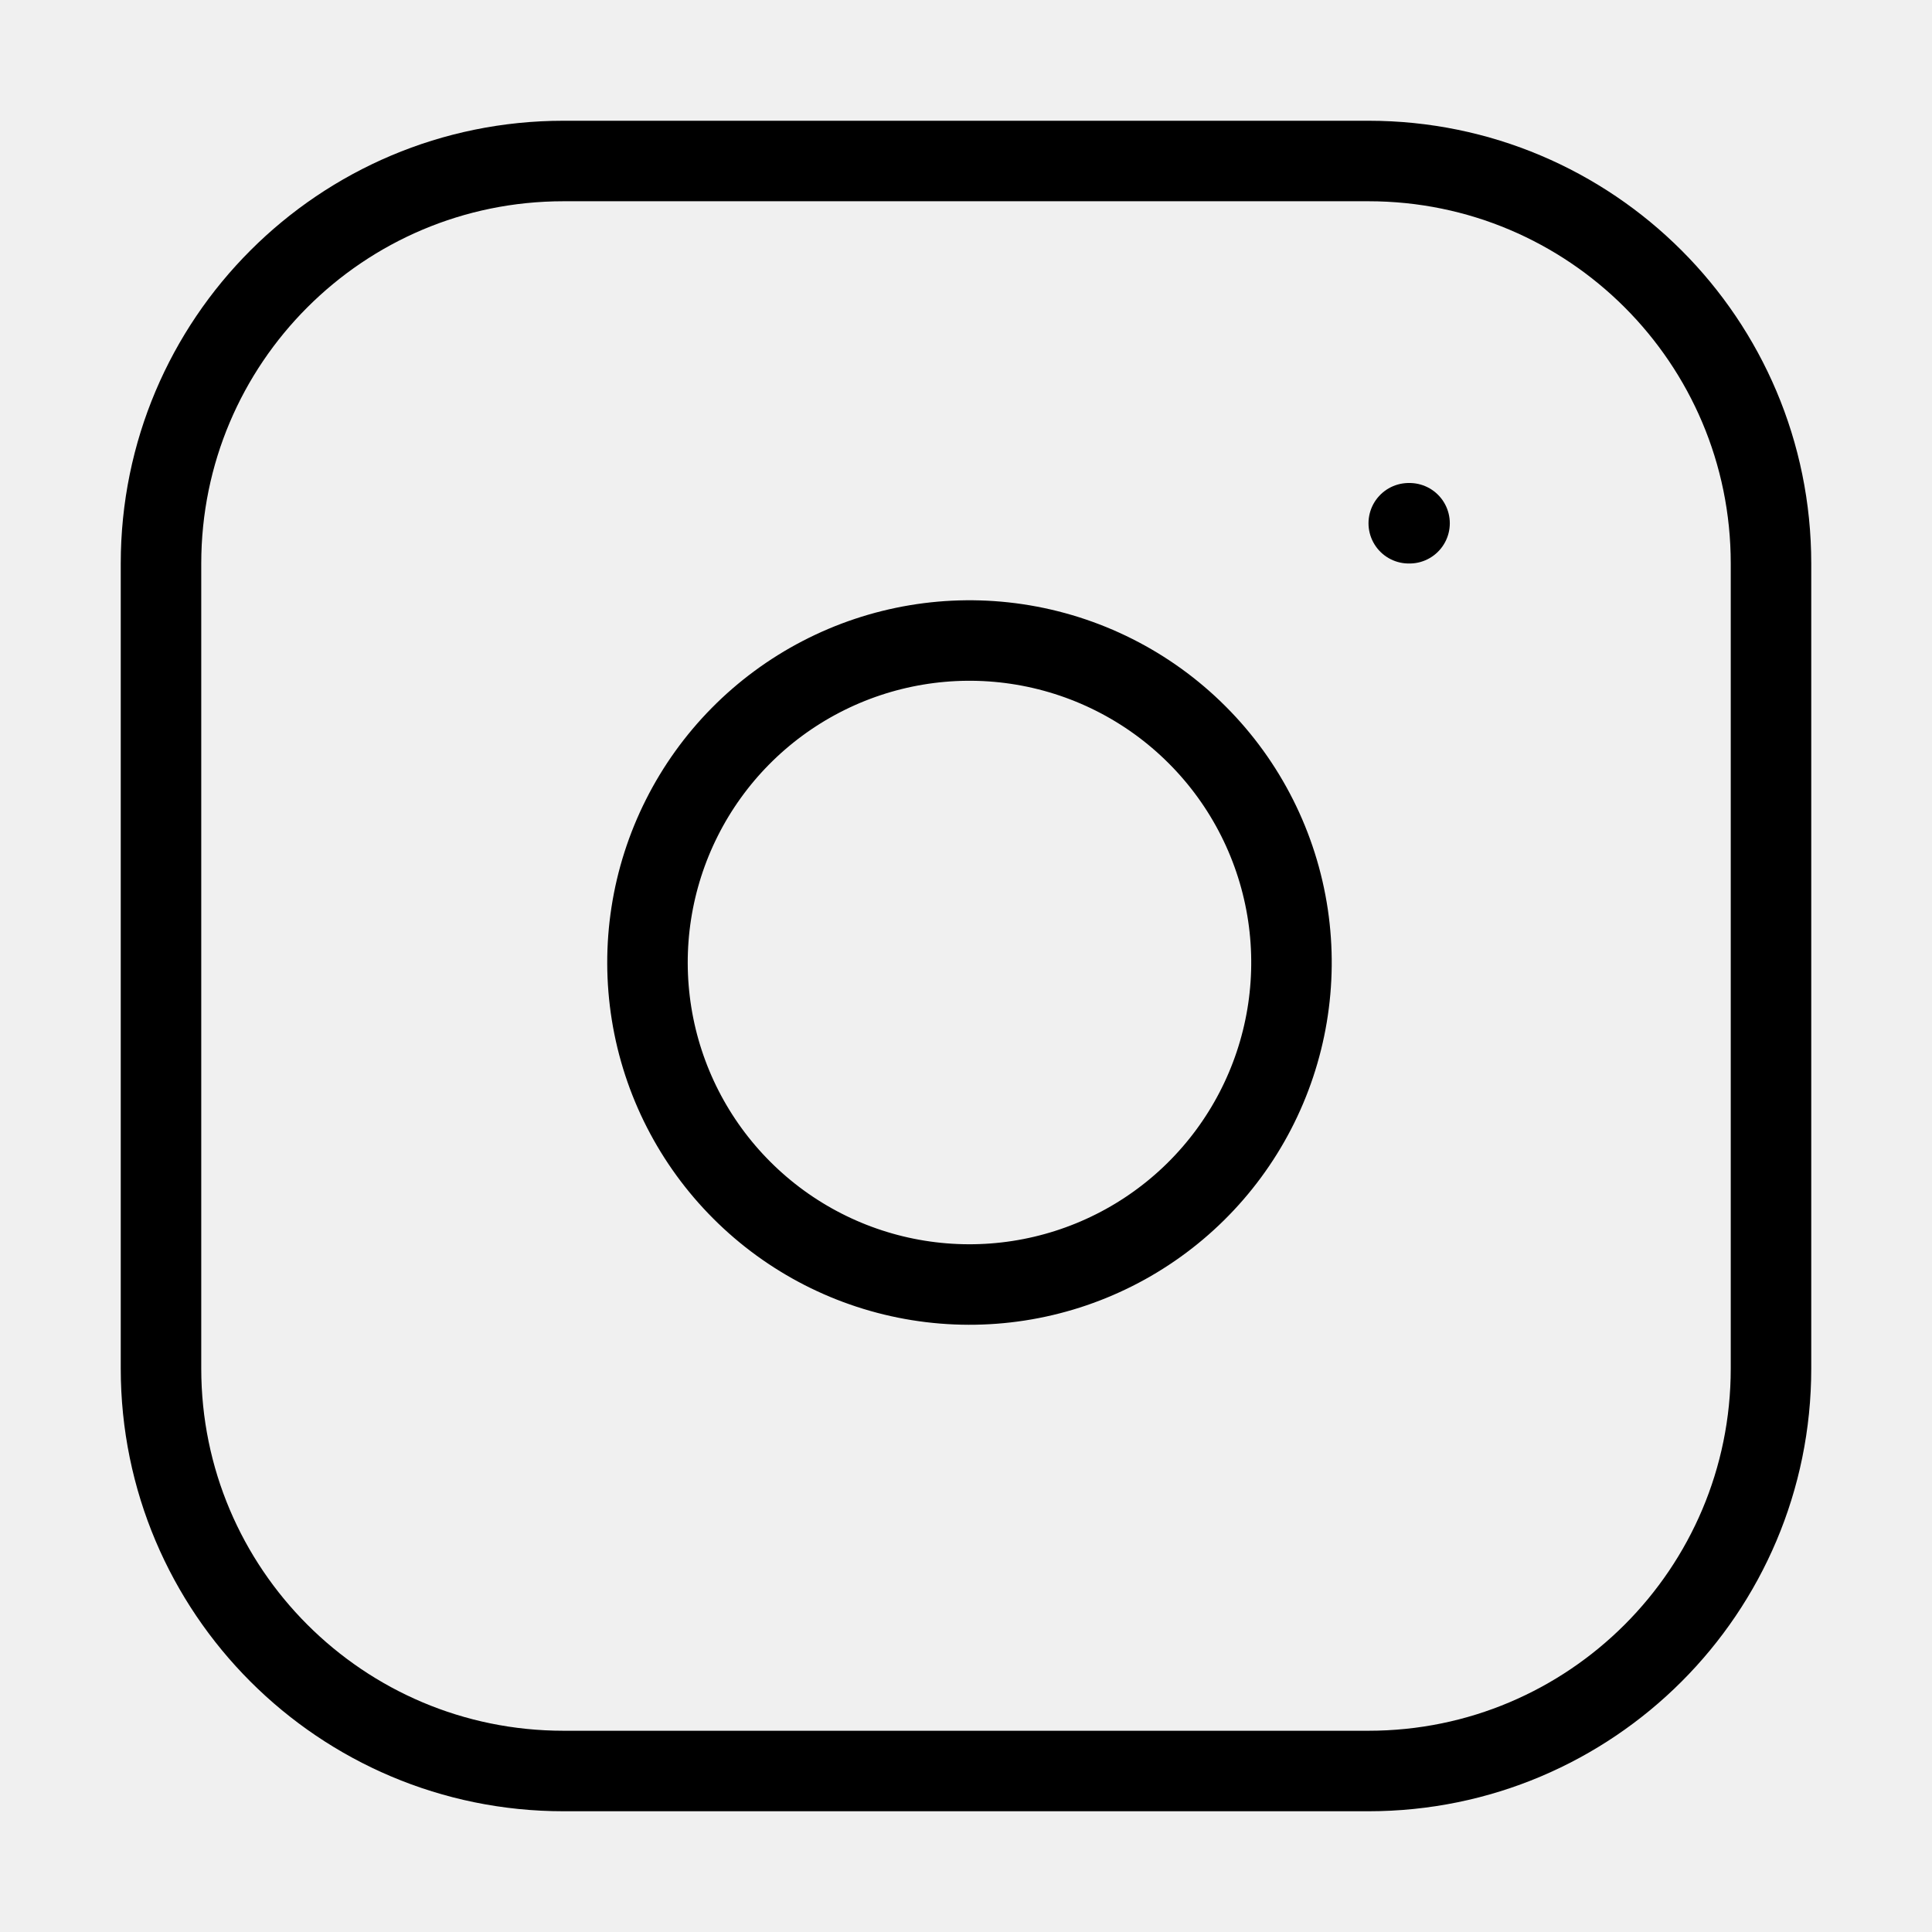
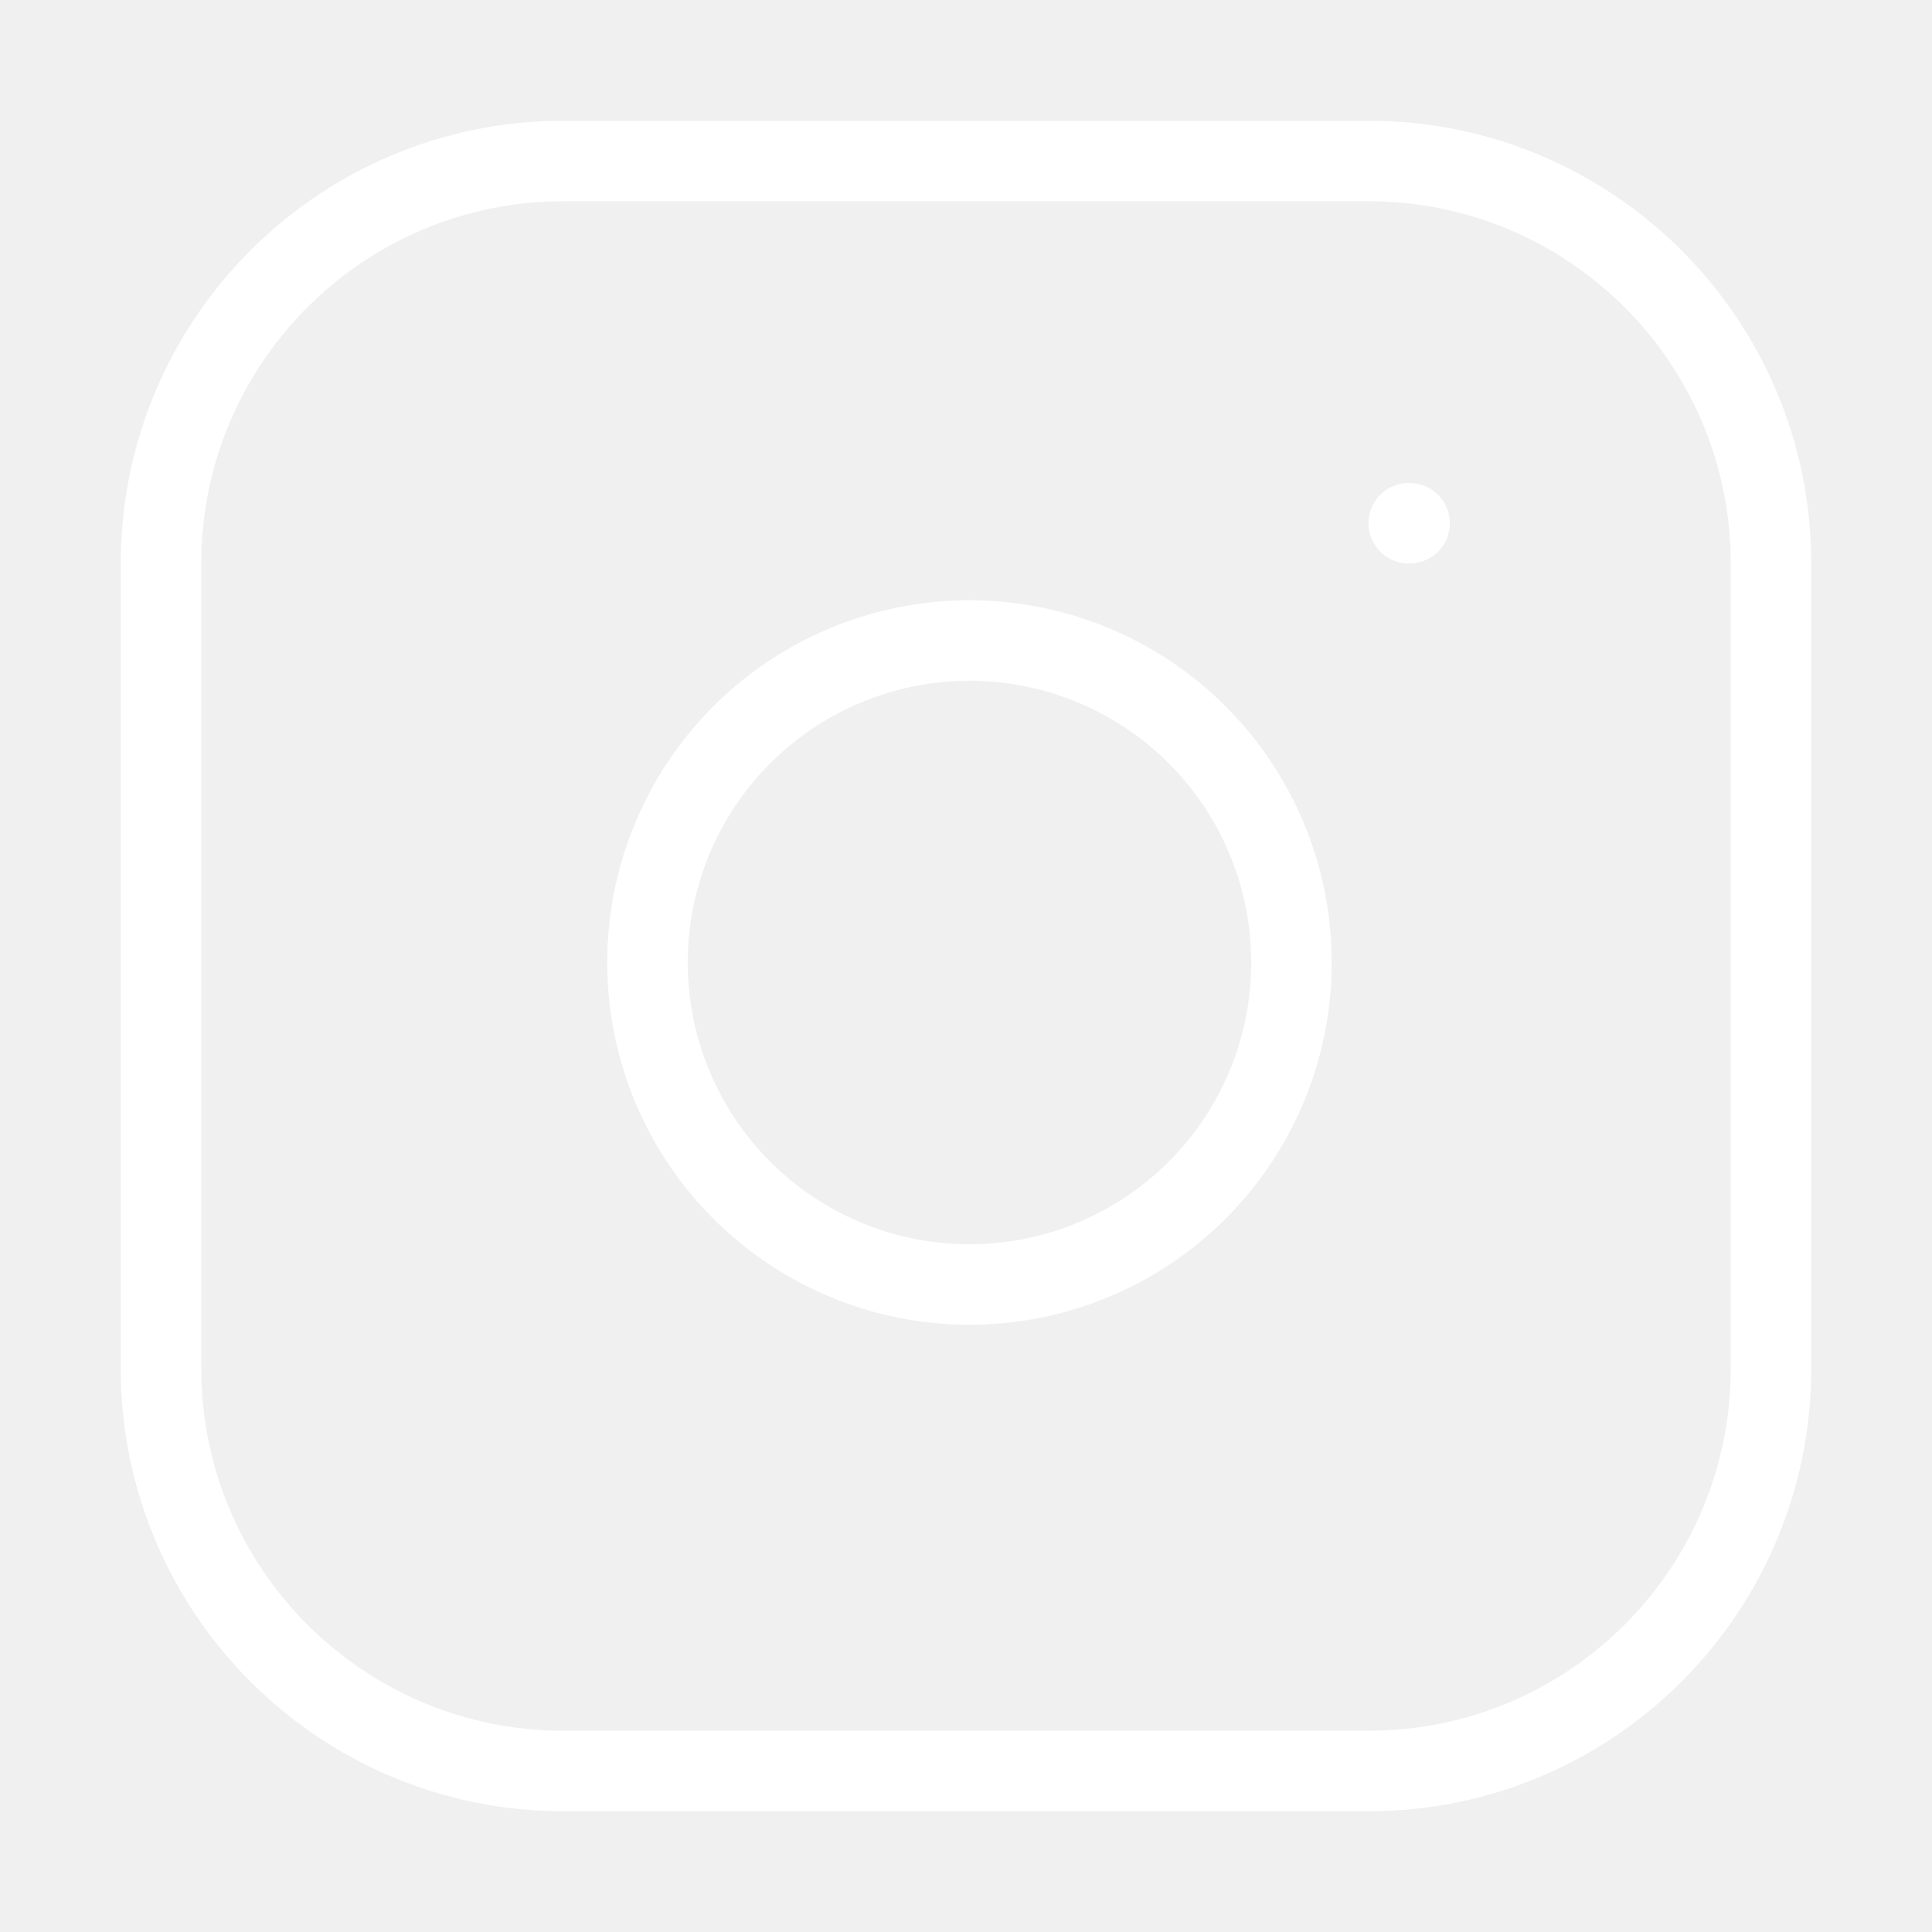
<svg xmlns="http://www.w3.org/2000/svg" width="48" height="48" viewBox="0 0 48 48" fill="none">
  <g id="instagram">
-     <path id="Vector" d="M34 4H14C8.477 4 4 8.477 4 14V34C4 39.523 8.477 44 14 44H34C39.523 44 44 39.523 44 34V14C44 8.477 39.523 4 34 4Z" stroke="black" stroke-width="2" stroke-linecap="round" stroke-linejoin="round" />
-     <path id="Vector_2" d="M32 22.74C32.247 24.405 31.962 26.105 31.187 27.598C30.412 29.092 29.186 30.303 27.683 31.059C26.18 31.816 24.477 32.079 22.816 31.812C21.154 31.545 19.619 30.76 18.43 29.57C17.24 28.381 16.455 26.846 16.188 25.184C15.921 23.523 16.184 21.82 16.941 20.317C17.697 18.814 18.908 17.588 20.402 16.813C21.895 16.038 23.595 15.753 25.26 16C26.958 16.252 28.53 17.043 29.743 18.257C30.957 19.47 31.748 21.042 32 22.74Z" stroke="black" stroke-width="2" stroke-linecap="round" stroke-linejoin="round" />
-     <path id="Vector_3" d="M35 13H35.02" stroke="black" stroke-width="2" stroke-linecap="round" stroke-linejoin="round" />
+     <path id="Vector" d="M34 4H14C8.477 4 4 8.477 4 14V34C4 39.523 8.477 44 14 44H34C39.523 44 44 39.523 44 34V14C44 8.477 39.523 4 34 4Z" stroke="white" stroke-width="2" stroke-linecap="round" stroke-linejoin="round" />
+     <path id="Vector_2" d="M32 22.74C32.247 24.405 31.962 26.105 31.187 27.598C30.412 29.092 29.186 30.303 27.683 31.059C26.18 31.816 24.477 32.079 22.816 31.812C21.154 31.545 19.619 30.76 18.43 29.57C17.24 28.381 16.455 26.846 16.188 25.184C15.921 23.523 16.184 21.82 16.941 20.317C17.697 18.814 18.908 17.588 20.402 16.813C21.895 16.038 23.595 15.753 25.26 16C26.958 16.252 28.53 17.043 29.743 18.257C30.957 19.47 31.748 21.042 32 22.74Z" stroke="white" stroke-width="2" stroke-linecap="round" stroke-linejoin="round" />
+     <path id="Vector_3" d="M35 13H35.02" stroke="white" stroke-width="2" stroke-linecap="round" stroke-linejoin="round" />
  </g>
</svg>
